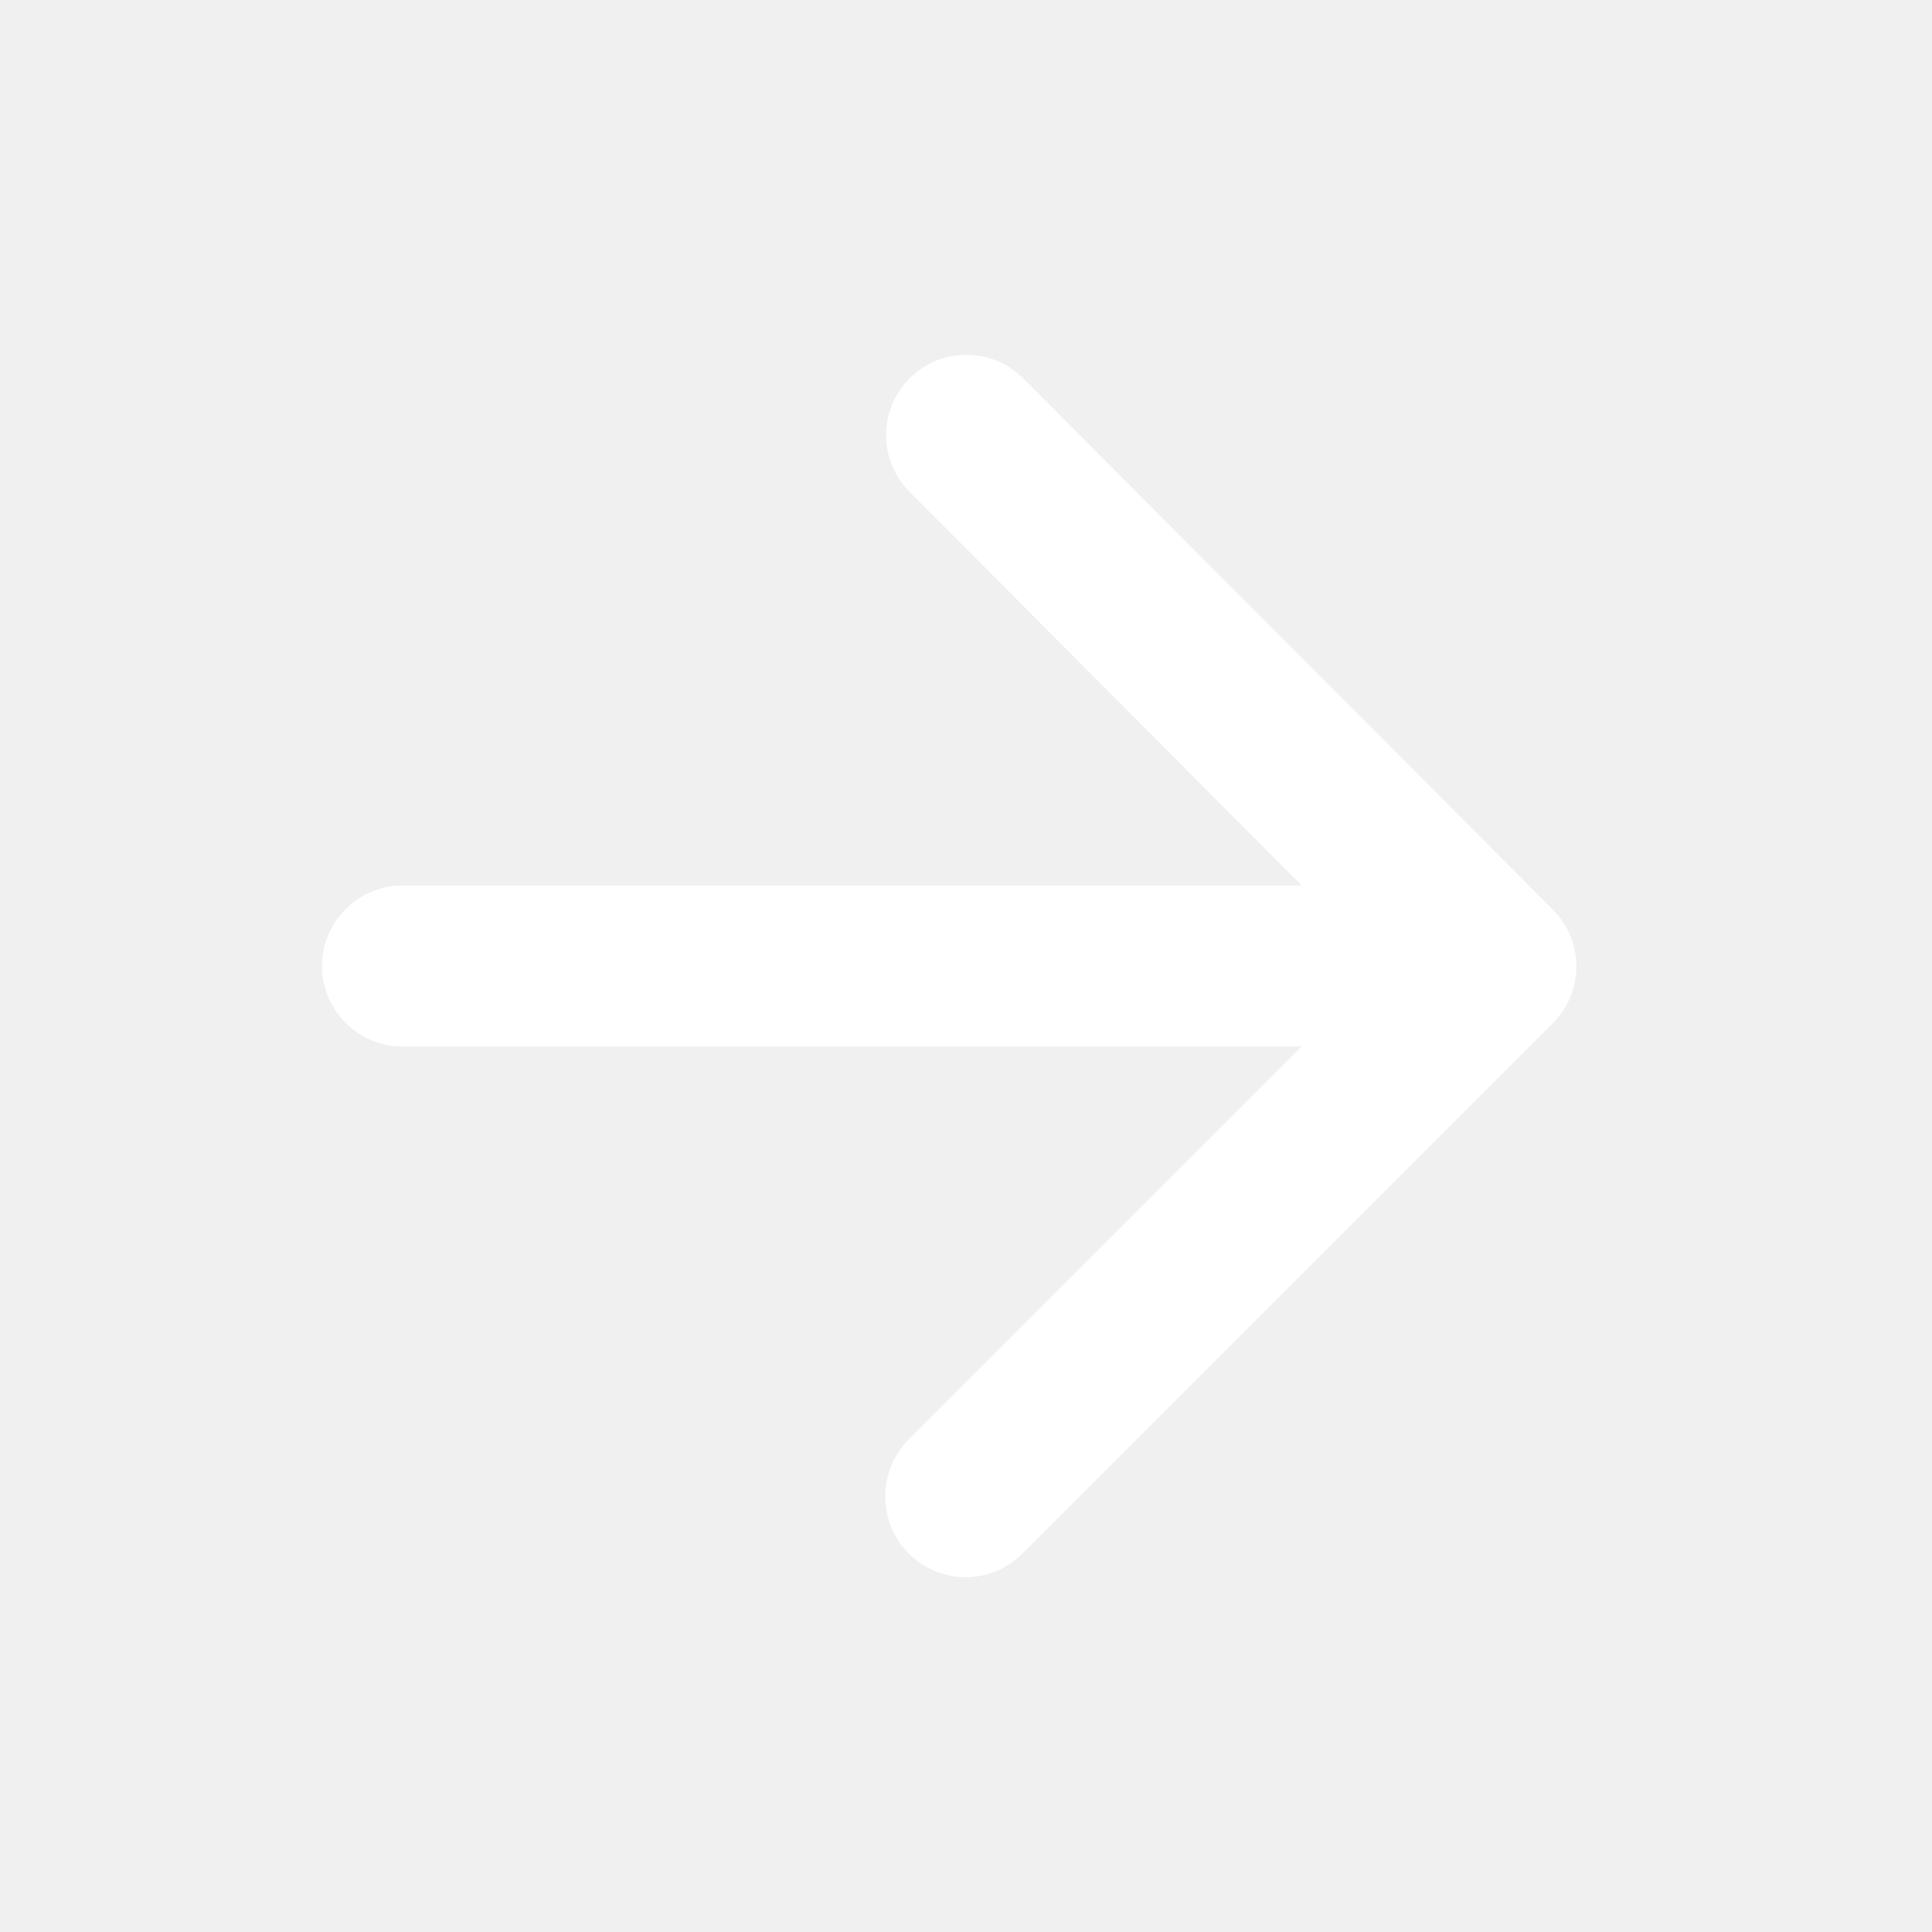
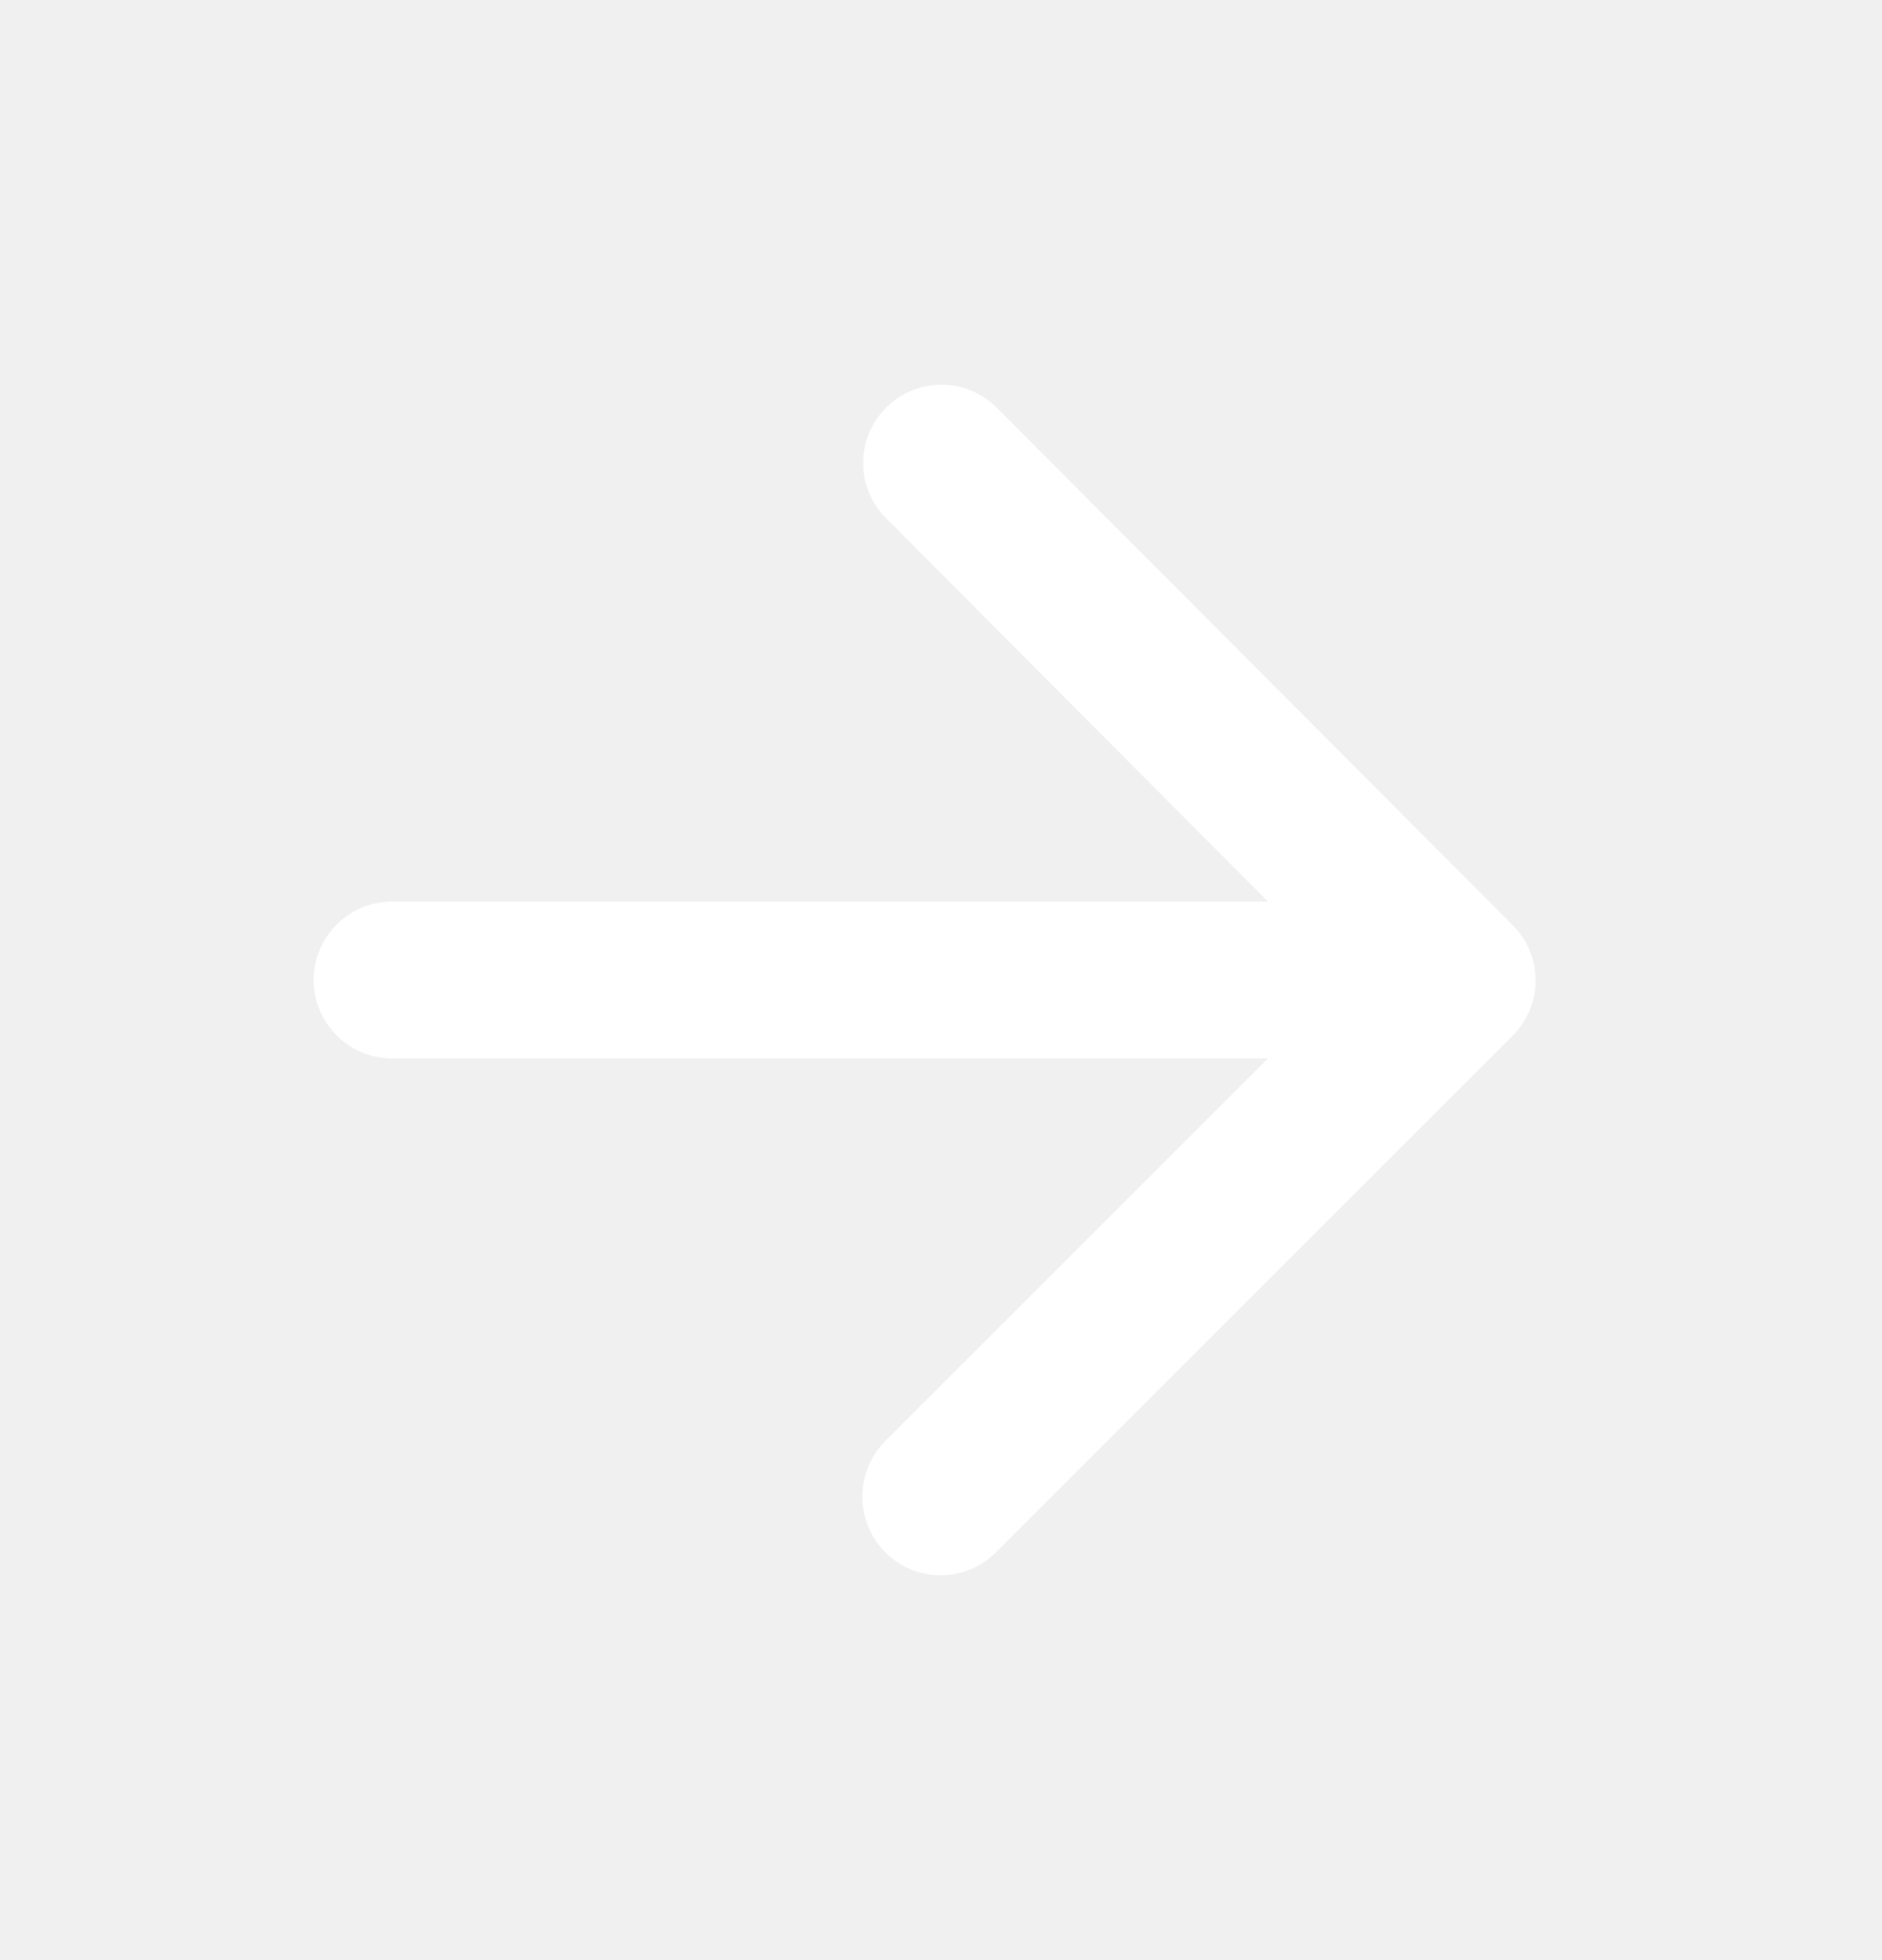
- <svg xmlns="http://www.w3.org/2000/svg" height="24px" viewBox="0 0 24 24" width="24px" fill="#fff">
+ <svg xmlns="http://www.w3.org/2000/svg" height="25px" viewBox="0 0 24 24" width="24px" fill="#fff">
  <path d="M0 0h24v24H0V0z" fill="none" />
  <path d="M5 13h11.17l-4.88 4.88c-.39.39-.39 1.03 0 1.42.39.39 1.02.39 1.41 0l6.59-6.59c.39-.39.39-1.02 0-1.41l-6.58-6.6c-.39-.39-1.02-.39-1.41 0-.39.39-.39 1.02 0 1.41L16.17 11H5c-.55 0-1 .45-1 1s.45 1 1 1z" />
</svg>
